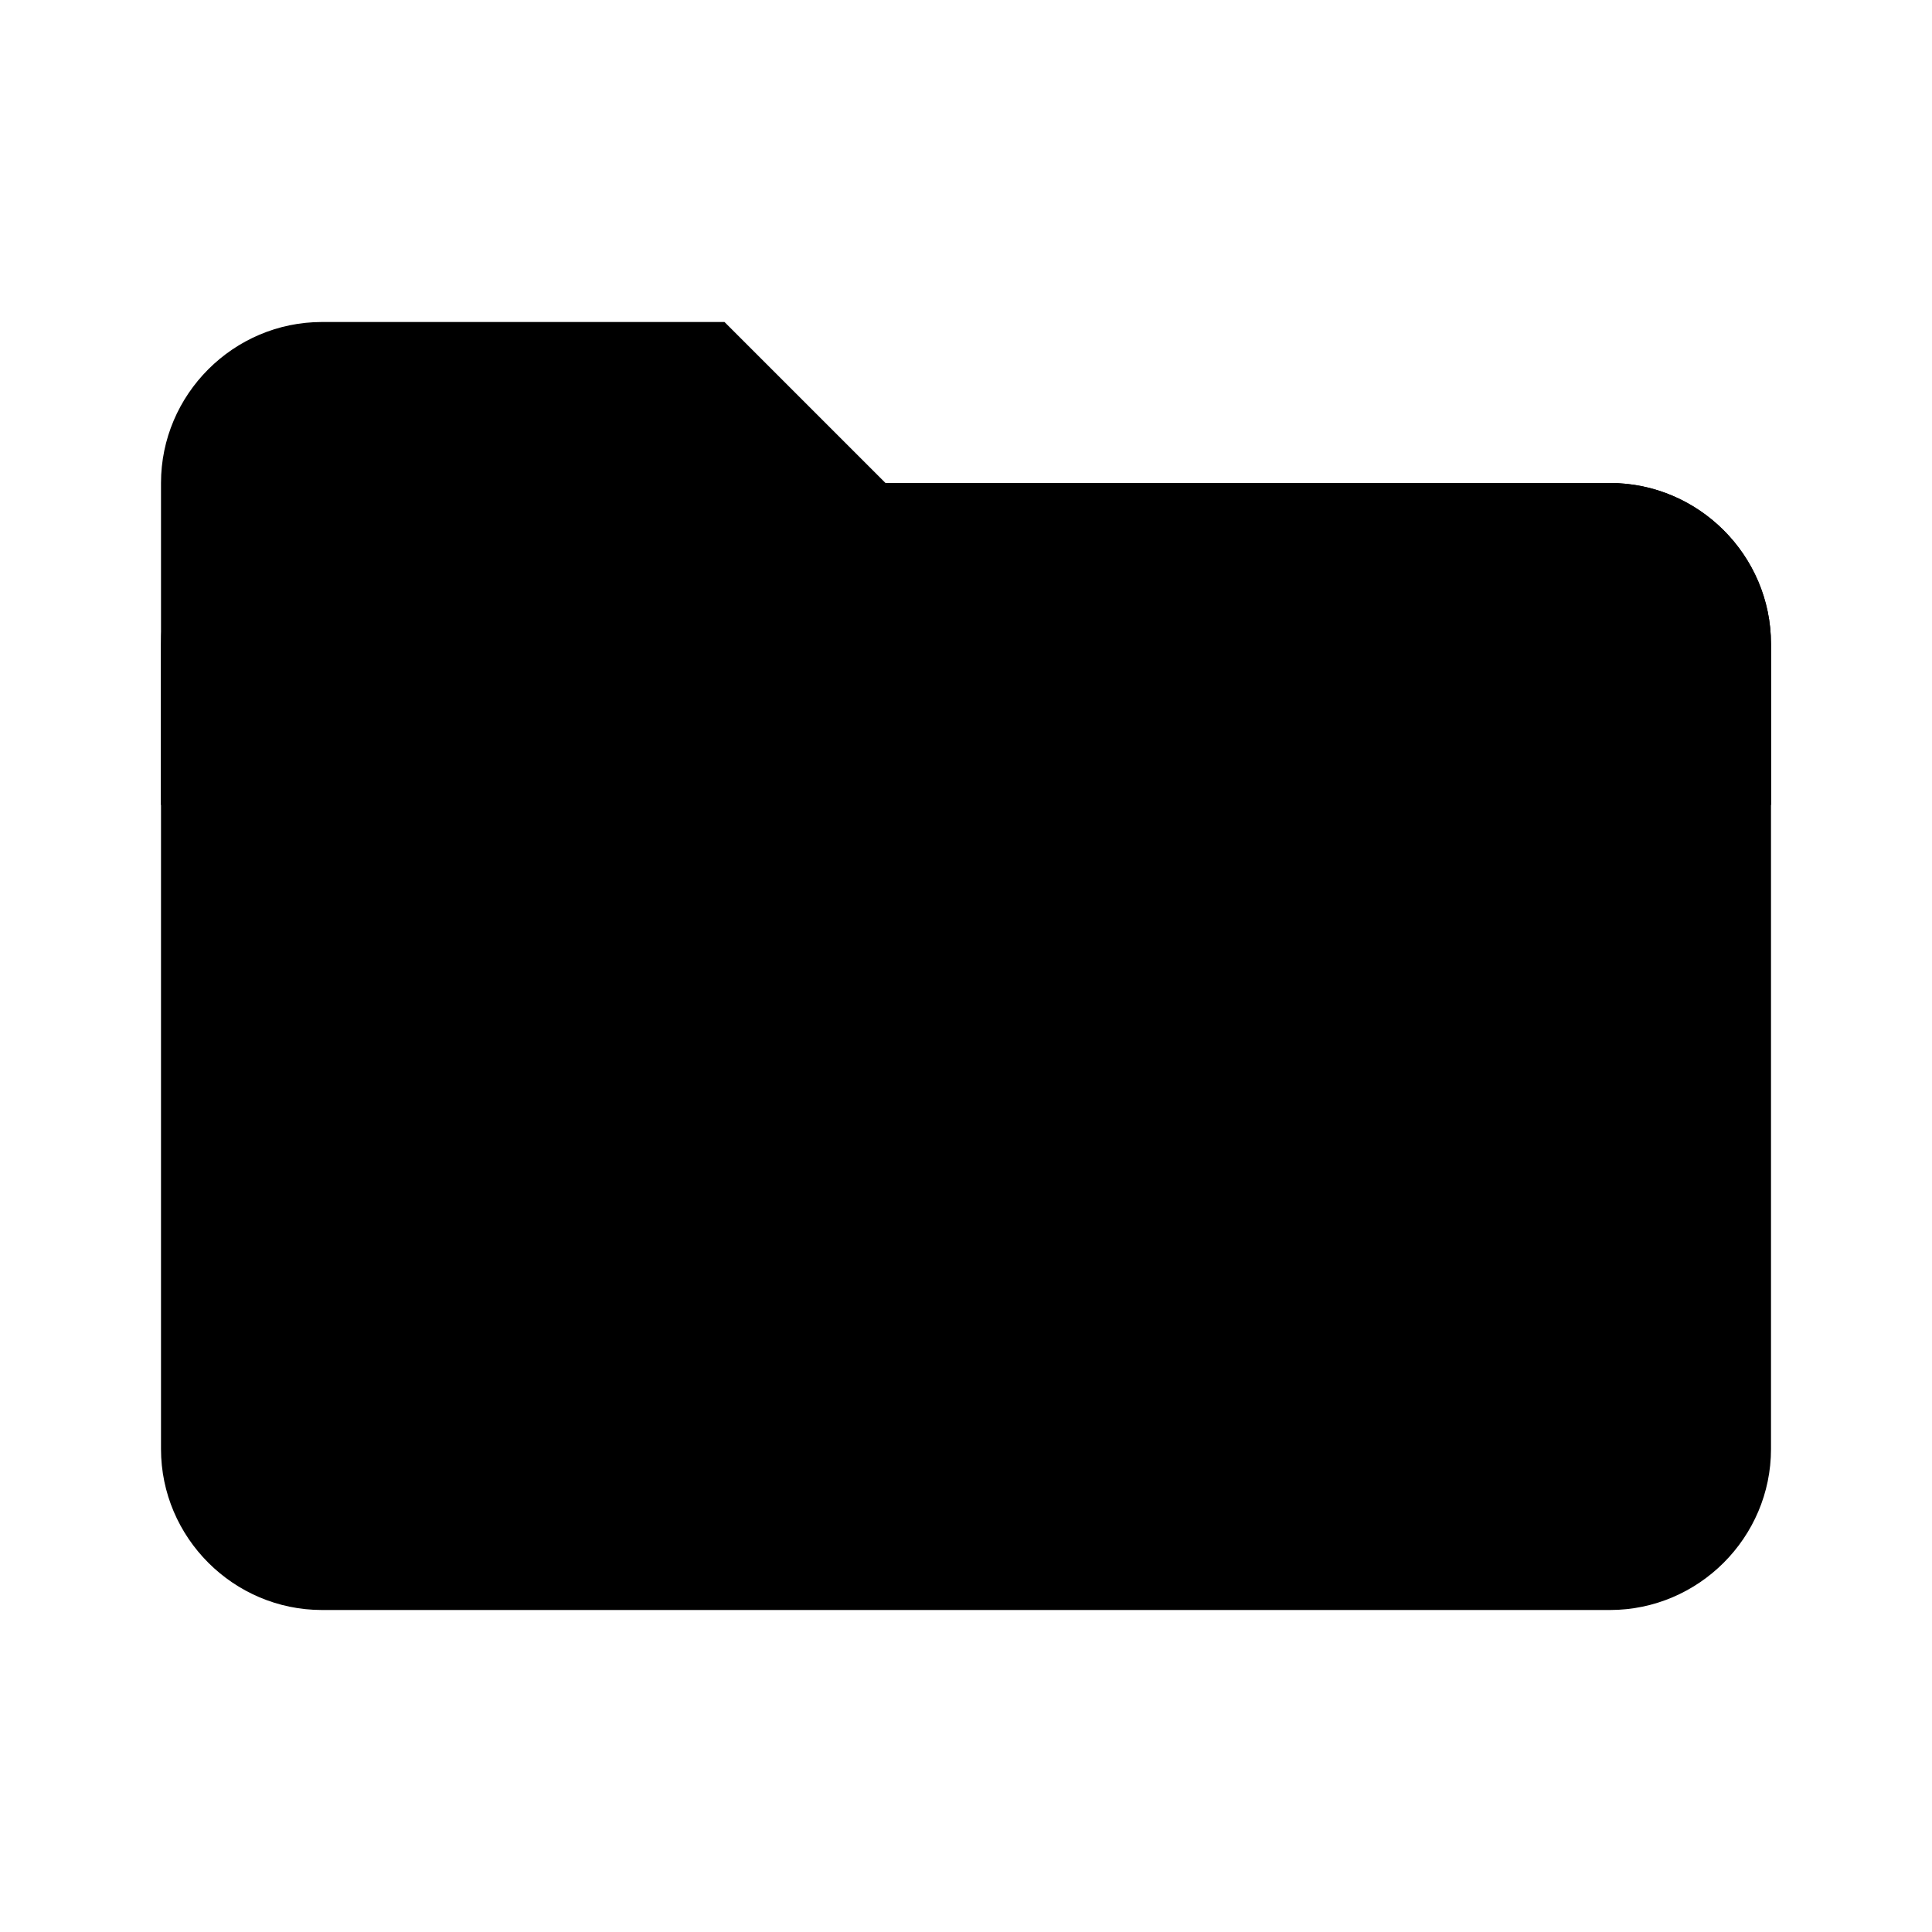
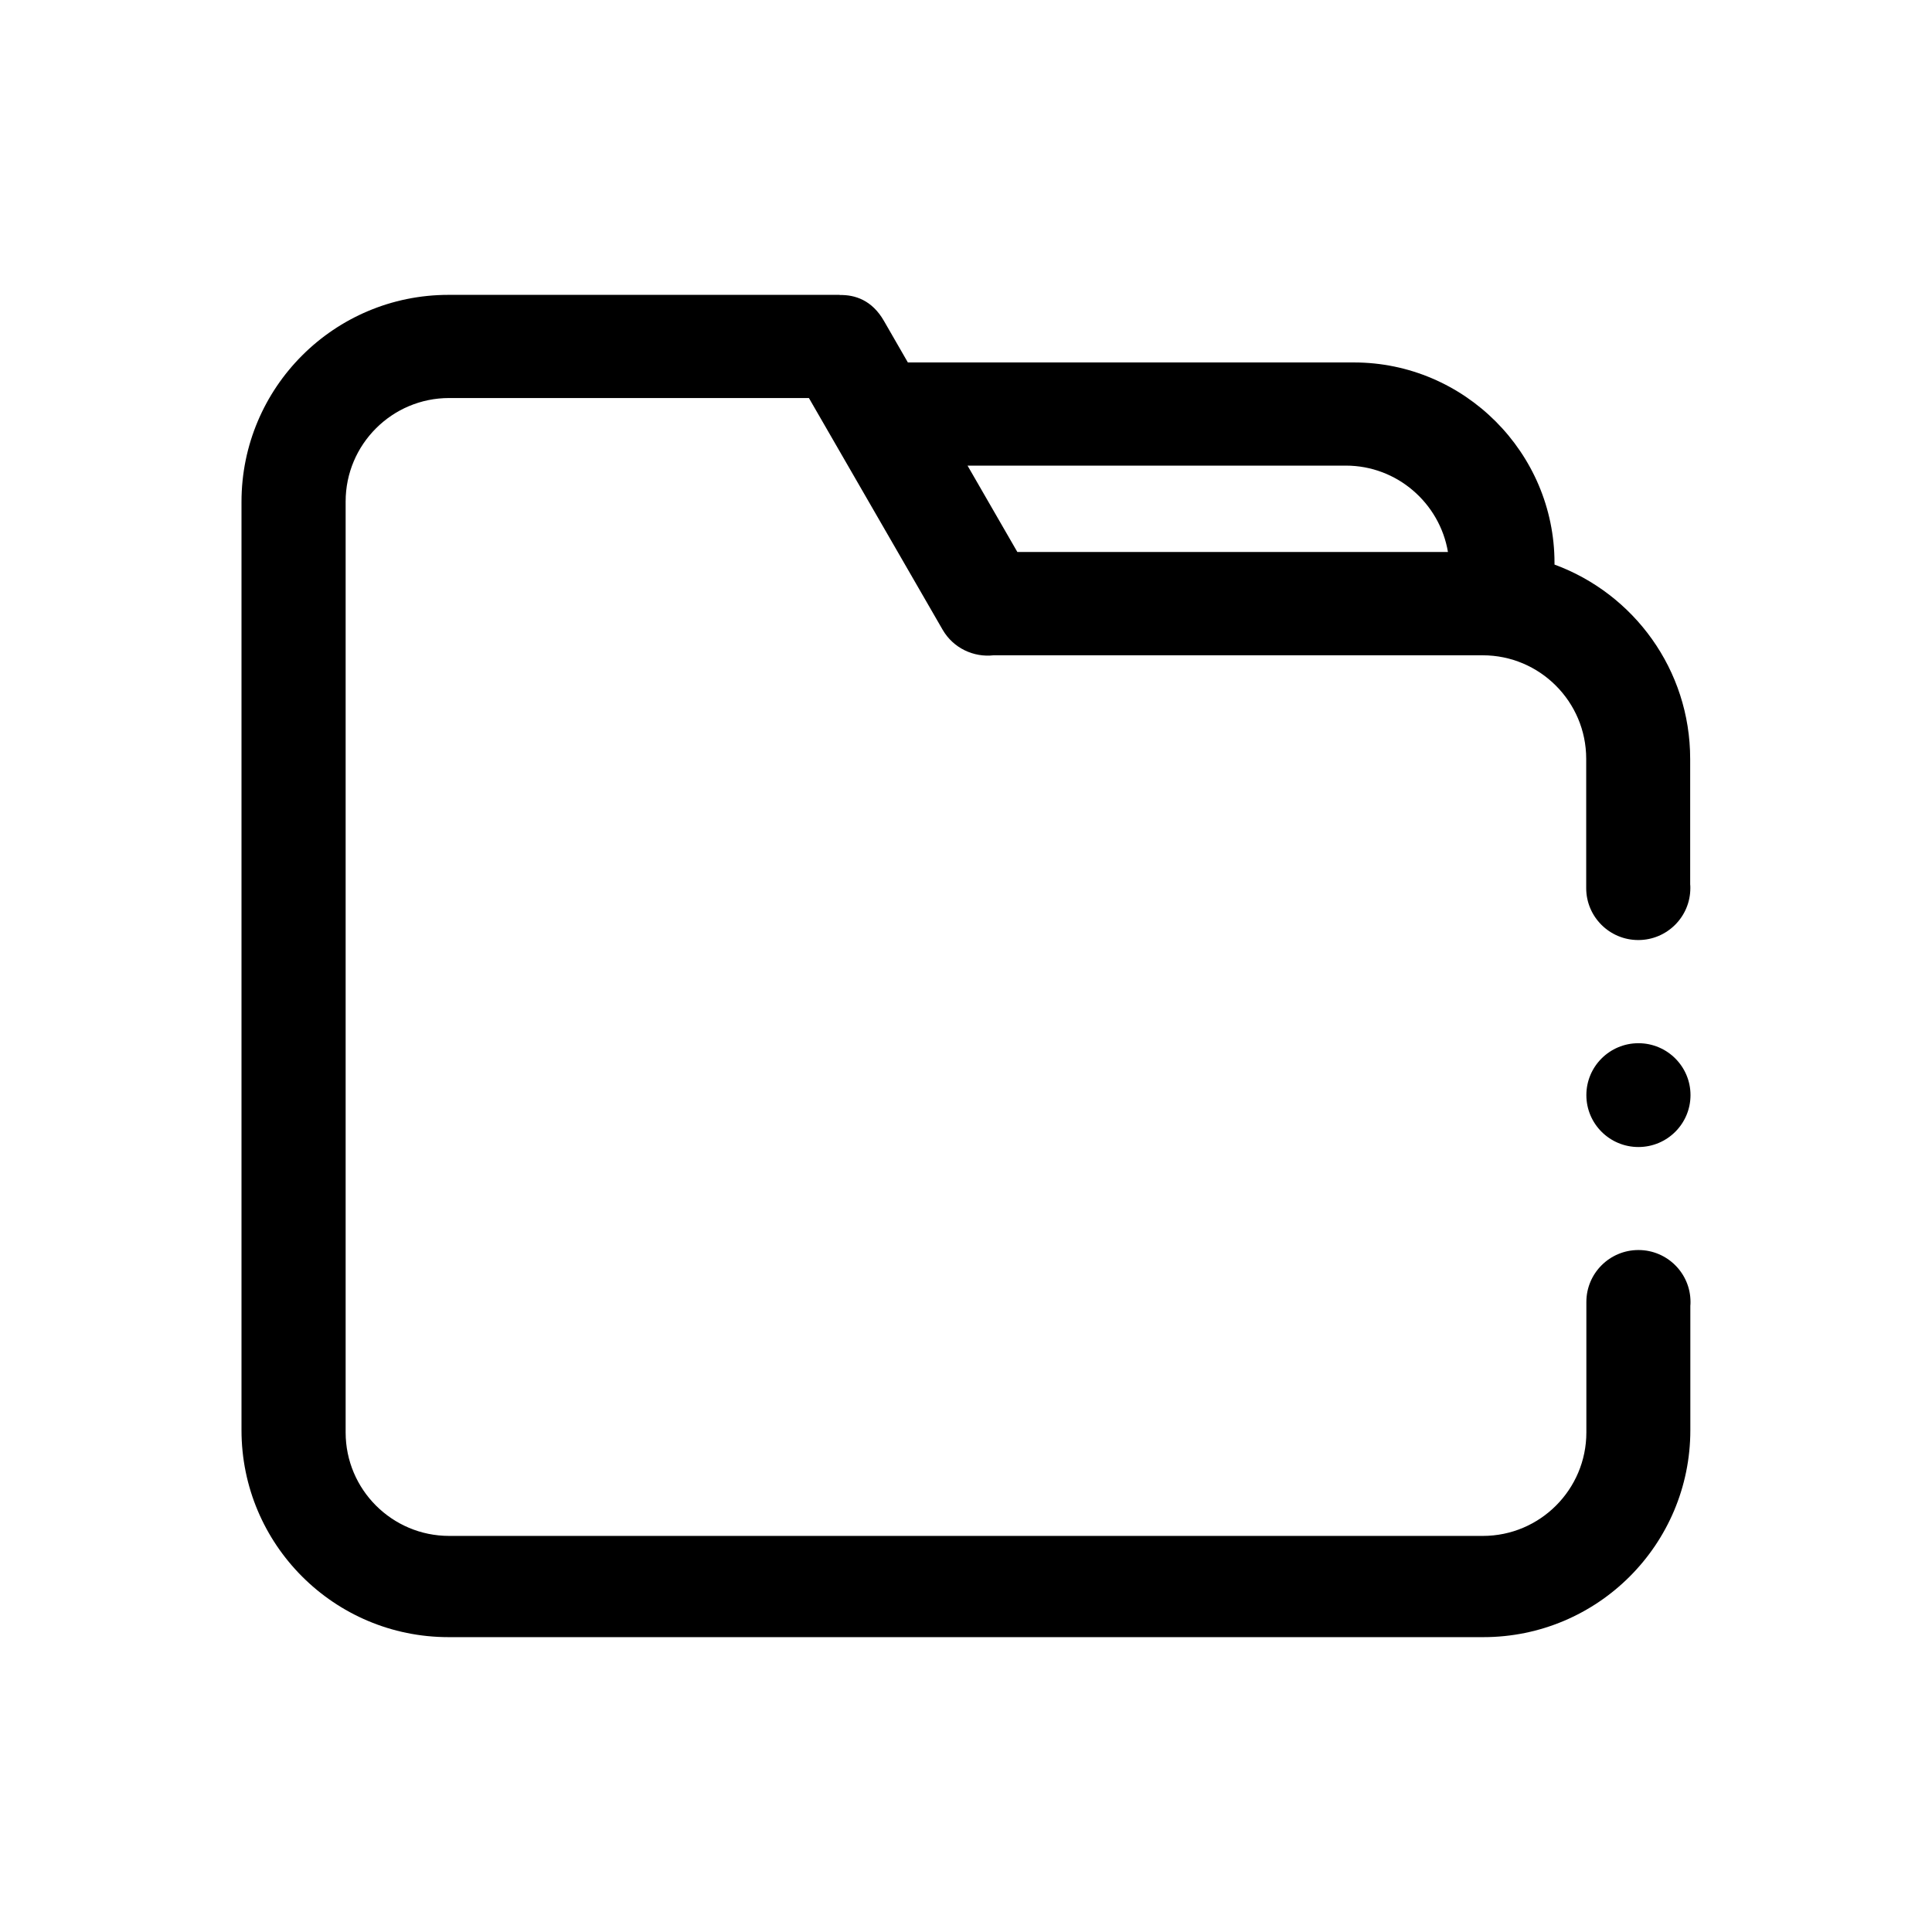
- <svg xmlns="http://www.w3.org/2000/svg" class="icon" viewBox="0 0 1024 1024" fill="currentColor">
-   <path d="M853.333 256h-384L384 170.667H170.667c-46.934 0-85.334 38.4-85.334 85.333v170.667h853.334v-85.334c0-46.933-38.4-85.333-85.334-85.333" />
-   <path d="M853.333 256H170.667c-46.934 0-85.334 38.4-85.334 85.333V768c0 46.933 38.4 85.333 85.334 85.333h682.666c46.934 0 85.334-38.4 85.334-85.333V341.333c0-46.933-38.4-85.333-85.334-85.333" />
+ <svg xmlns="http://www.w3.org/2000/svg" fill="currentColor" class="icon" viewBox="0 0 1024 1024">
+   <path d="M840.806 580.435A27.597 27.511 0 1 0 896 580.435 27.597 27.511 0 1 0 840.806 580.435" />
+   <path d="M868.403 662.54C853.148 662.54 840.806 674.882 840.806 690.052V759.215C840.806 789.469 816.209 814.066 785.955 814.066H238.045C207.791 814.066 183.194 789.469 183.194 759.215V265.813C183.194 235.559 207.791 210.962 238.045 210.962H428.738L499.616 333.777C505.272 343.547 516.071 348.518 526.613 347.318H785.869C816.123 347.318 840.72 371.916 840.72 402.169V470.733C840.72 485.903 853.062 498.244 868.317 498.244S895.914 485.903 895.914 470.733C895.914 470.048 895.914 469.362 895.829 468.676V402.255C895.829 354.946 865.918 314.665 823.922 299.238V298.381C823.922 239.93 776.099 192.107 717.648 192.107H481.189L468.505 170.081C462.163 159.025 453.078 156.197 445.107 156.368L445.022 156.283H237.702C177.109 156.283 128 205.391 128 265.985V758.015C128 818.609 177.109 867.717 237.702 867.717H786.212C846.805 867.717 895.914 818.609 895.914 758.015V692.108C896 691.423 896 690.737 896 690.052 896 674.882 883.659 662.54 868.403 662.54M713.363 246.787C740.446 246.787 763.072 266.67 767.443 292.553H539.211L512.814 246.787Z" />
</svg>
